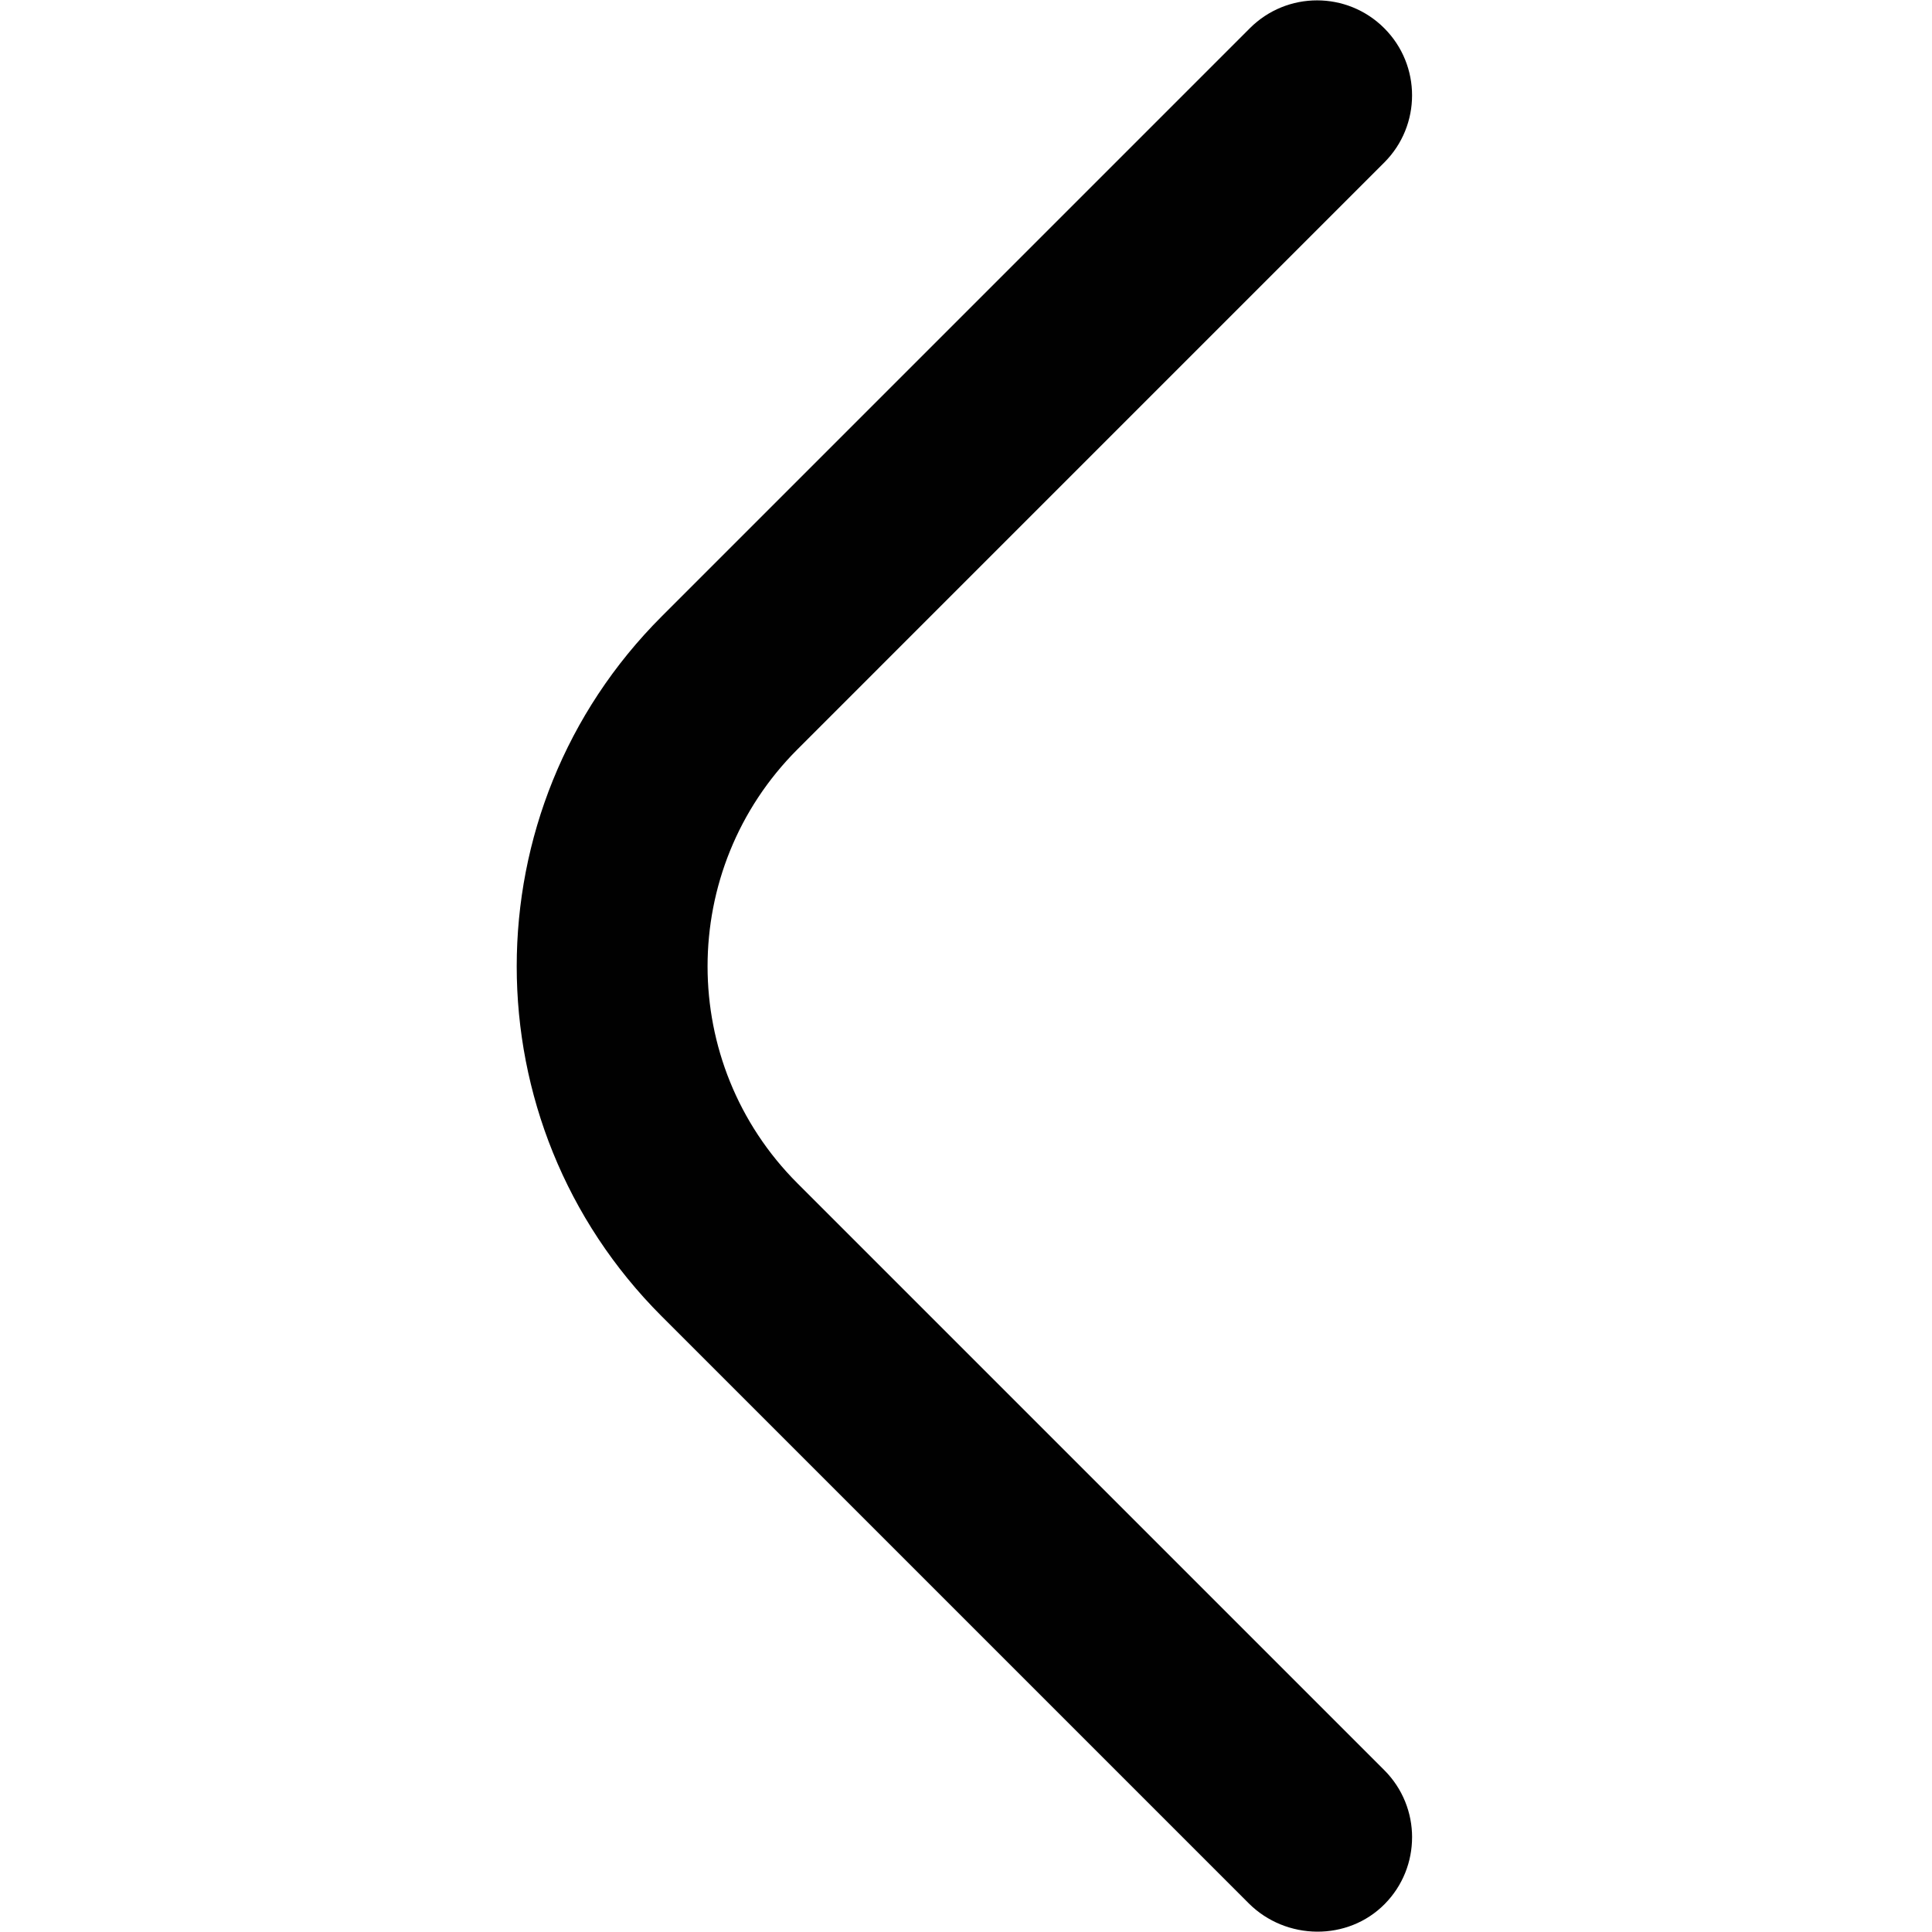
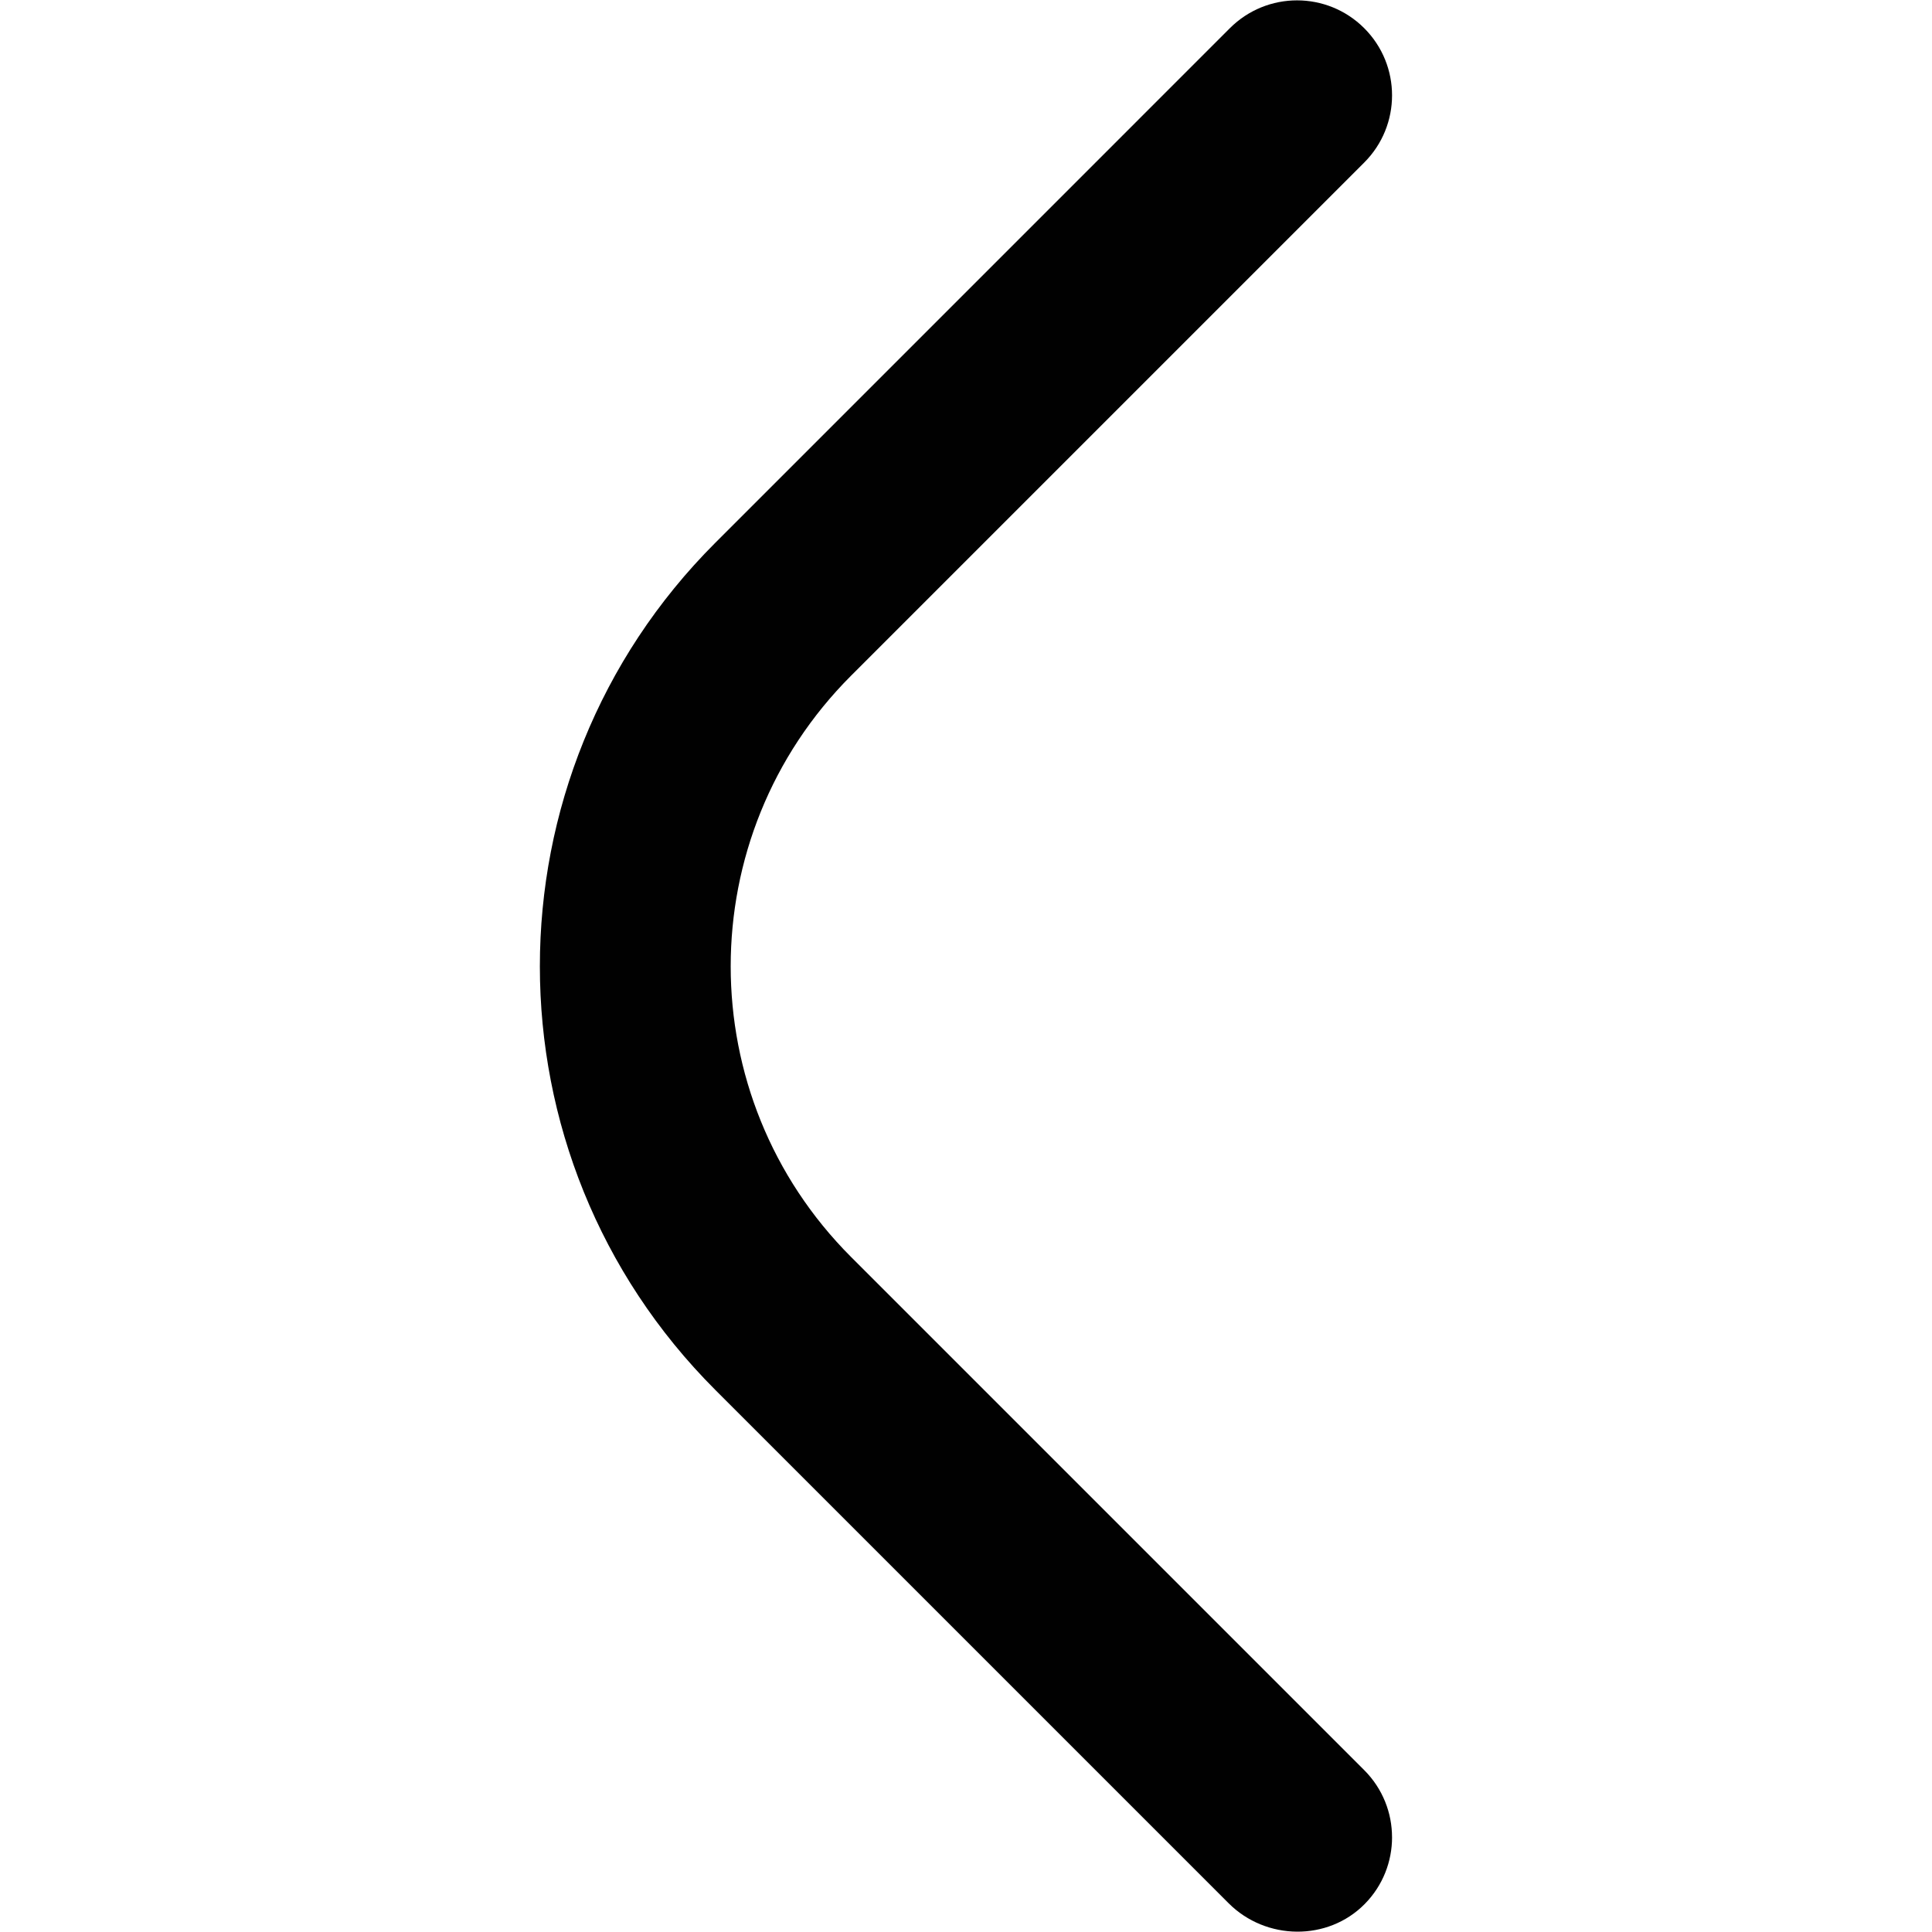
<svg xmlns="http://www.w3.org/2000/svg" id="Layer_31" data-name="Layer 31" viewBox="0 0 850.41 850.42">
  <defs>
    <style>
      .cls-1 {
        fill: #010101;
      }
    </style>
  </defs>
-   <path class="cls-1" d="M621.56,808.74c0,10.6-4,21.19-12.01,29.33-16.27,16.52-43.5,16.11-59.9-.28l-258.41-258.41c-85.06-85.06-85.06-222.97,0-308.03L550.17,12.41c8.17-8.17,18.87-12.25,29.57-12.25s21.4,4.08,29.57,12.25c16.33,16.33,16.33,42.8,0,59.13L351.01,329.85c-52.74,52.75-52.74,138.26,0,191.01l258.31,258.31c8.17,8.17,12.25,18.87,12.25,29.57Z" />
+   <path class="cls-1" d="M612.75,808.74c0,10.6-4,21.19-12.01,29.33-16.27,16.52-43.5,16.11-59.9-.28l-225.97-225.97c-102.98-102.98-102.98-269.94,0-372.91L541.36,12.41c8.17-8.17,18.87-12.25,29.57-12.25s21.4,4.08,29.57,12.25c16.33,16.33,16.33,42.8,0,59.13l-225.87,225.87c-70.66,70.66-70.66,185.23,0,255.89l225.86,225.86c8.17,8.17,12.25,18.87,12.25,29.57Z" />
</svg>
